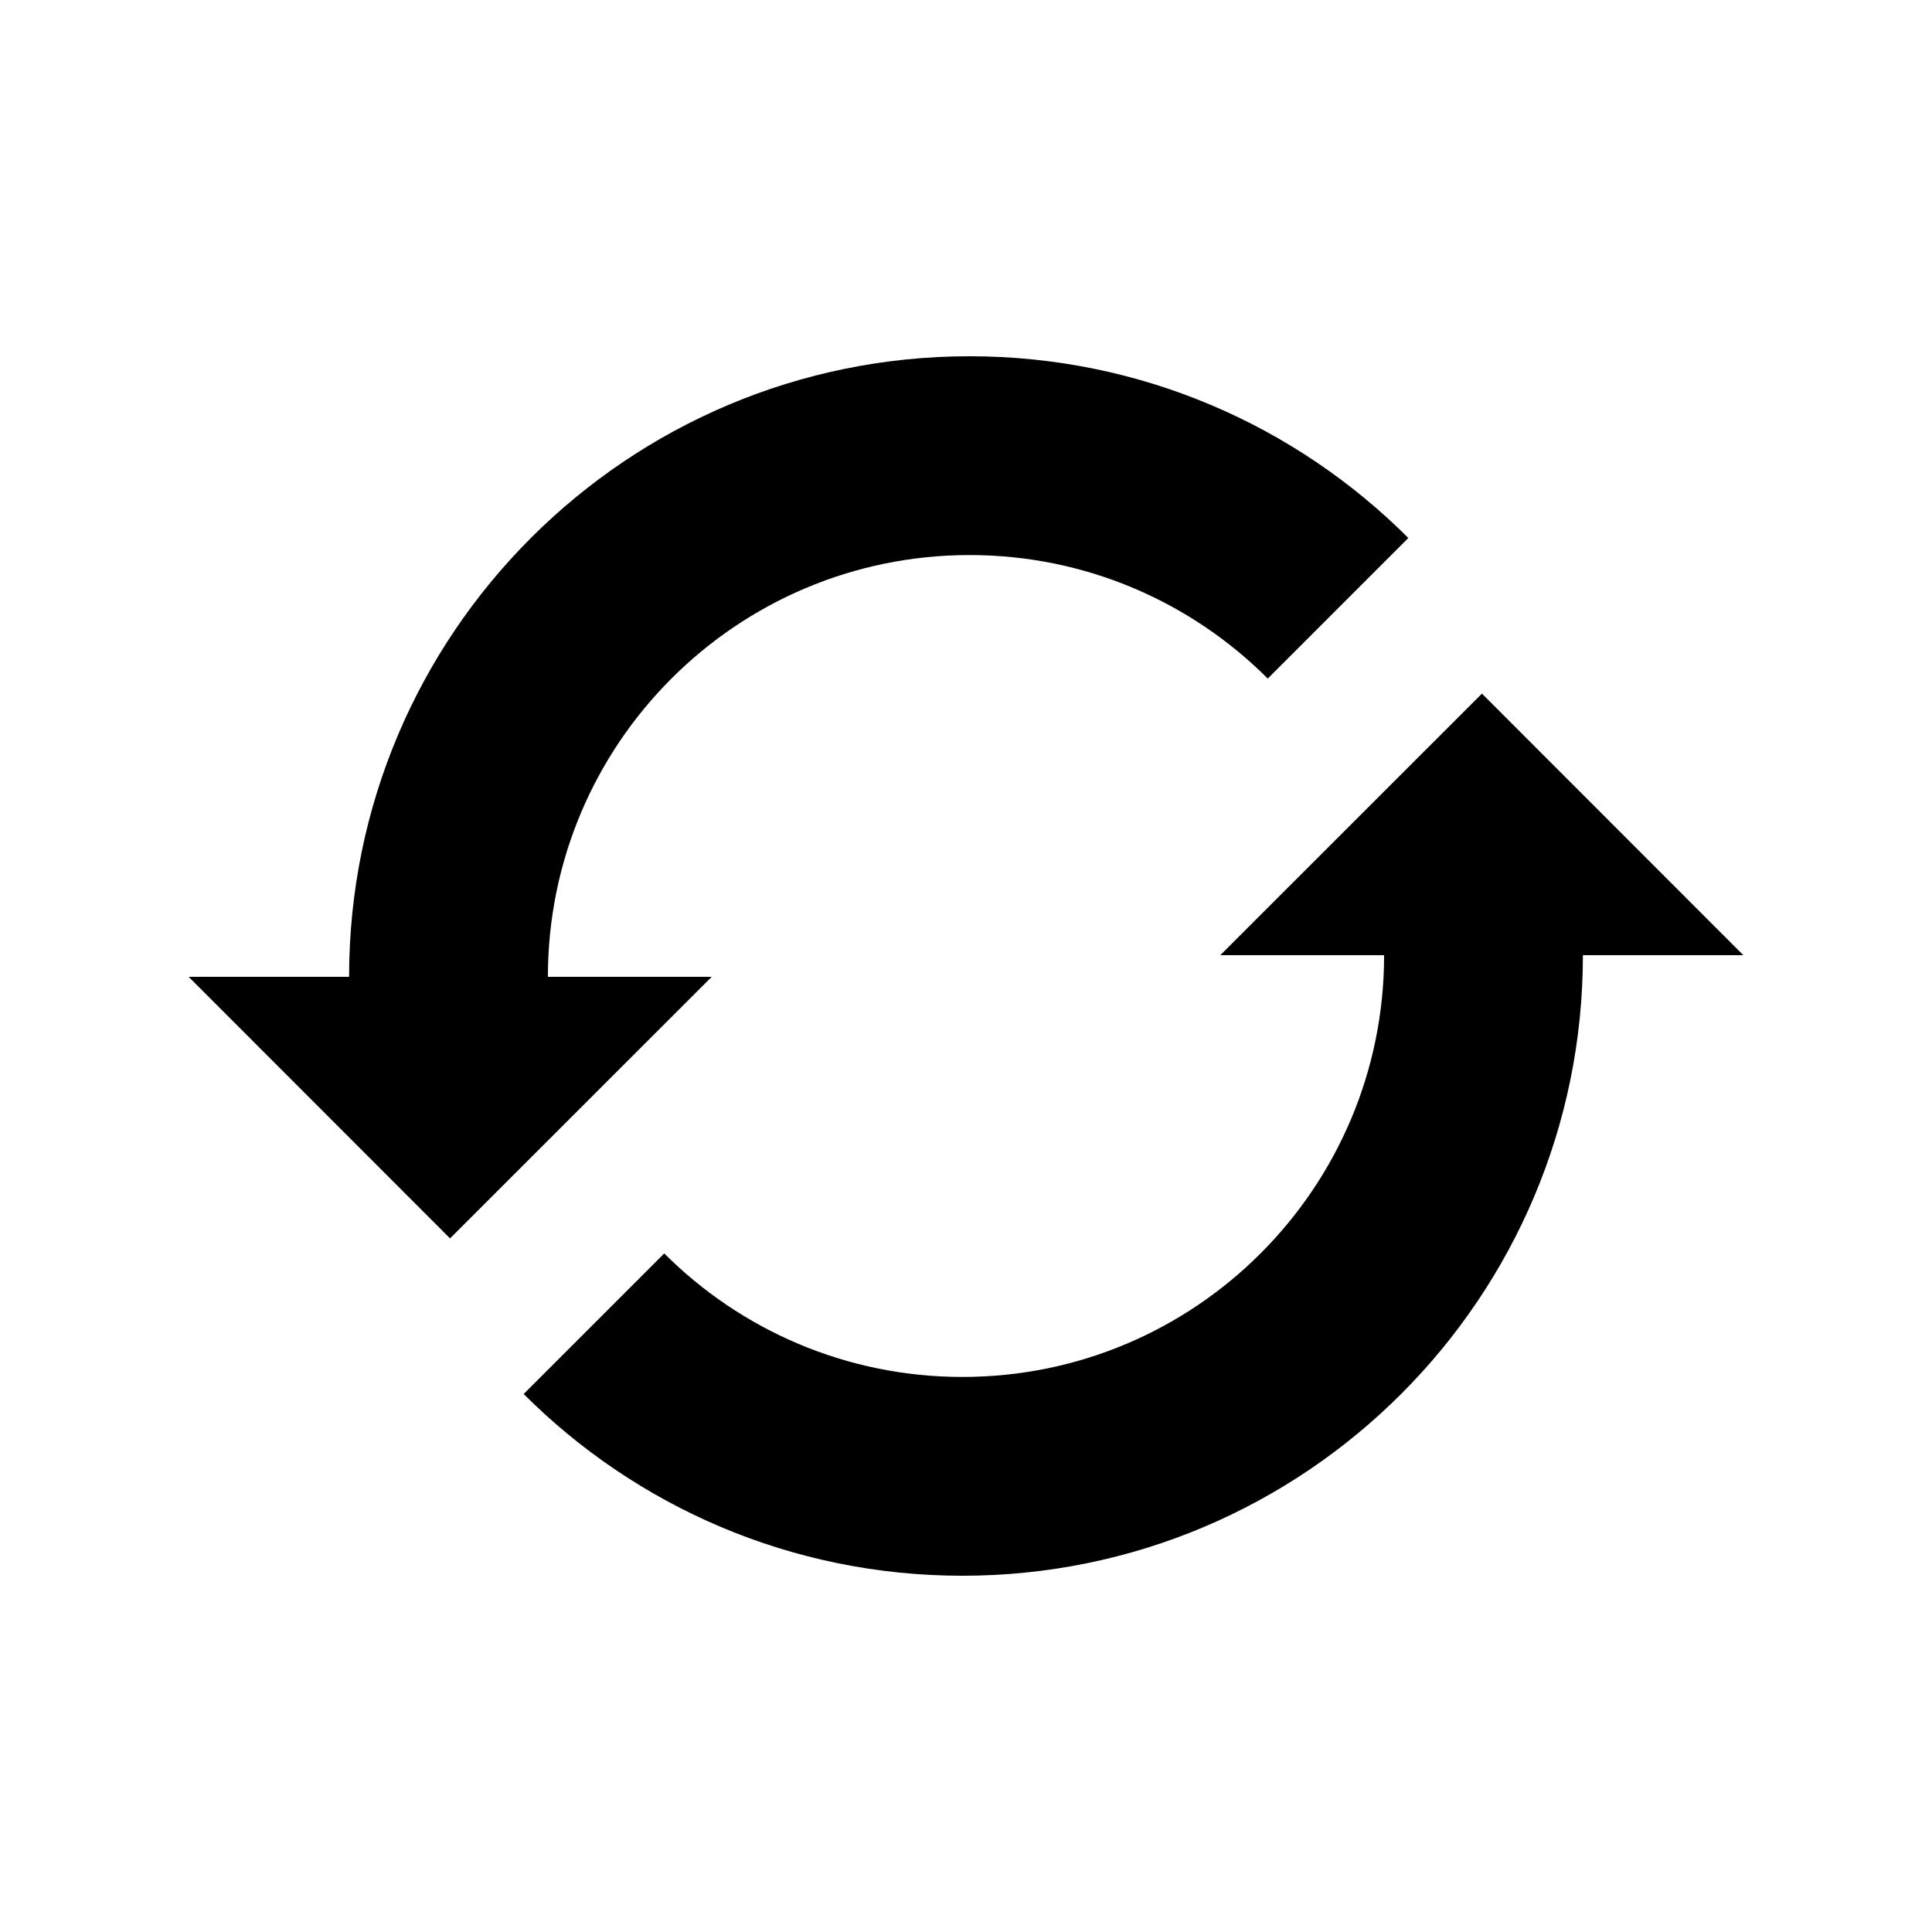
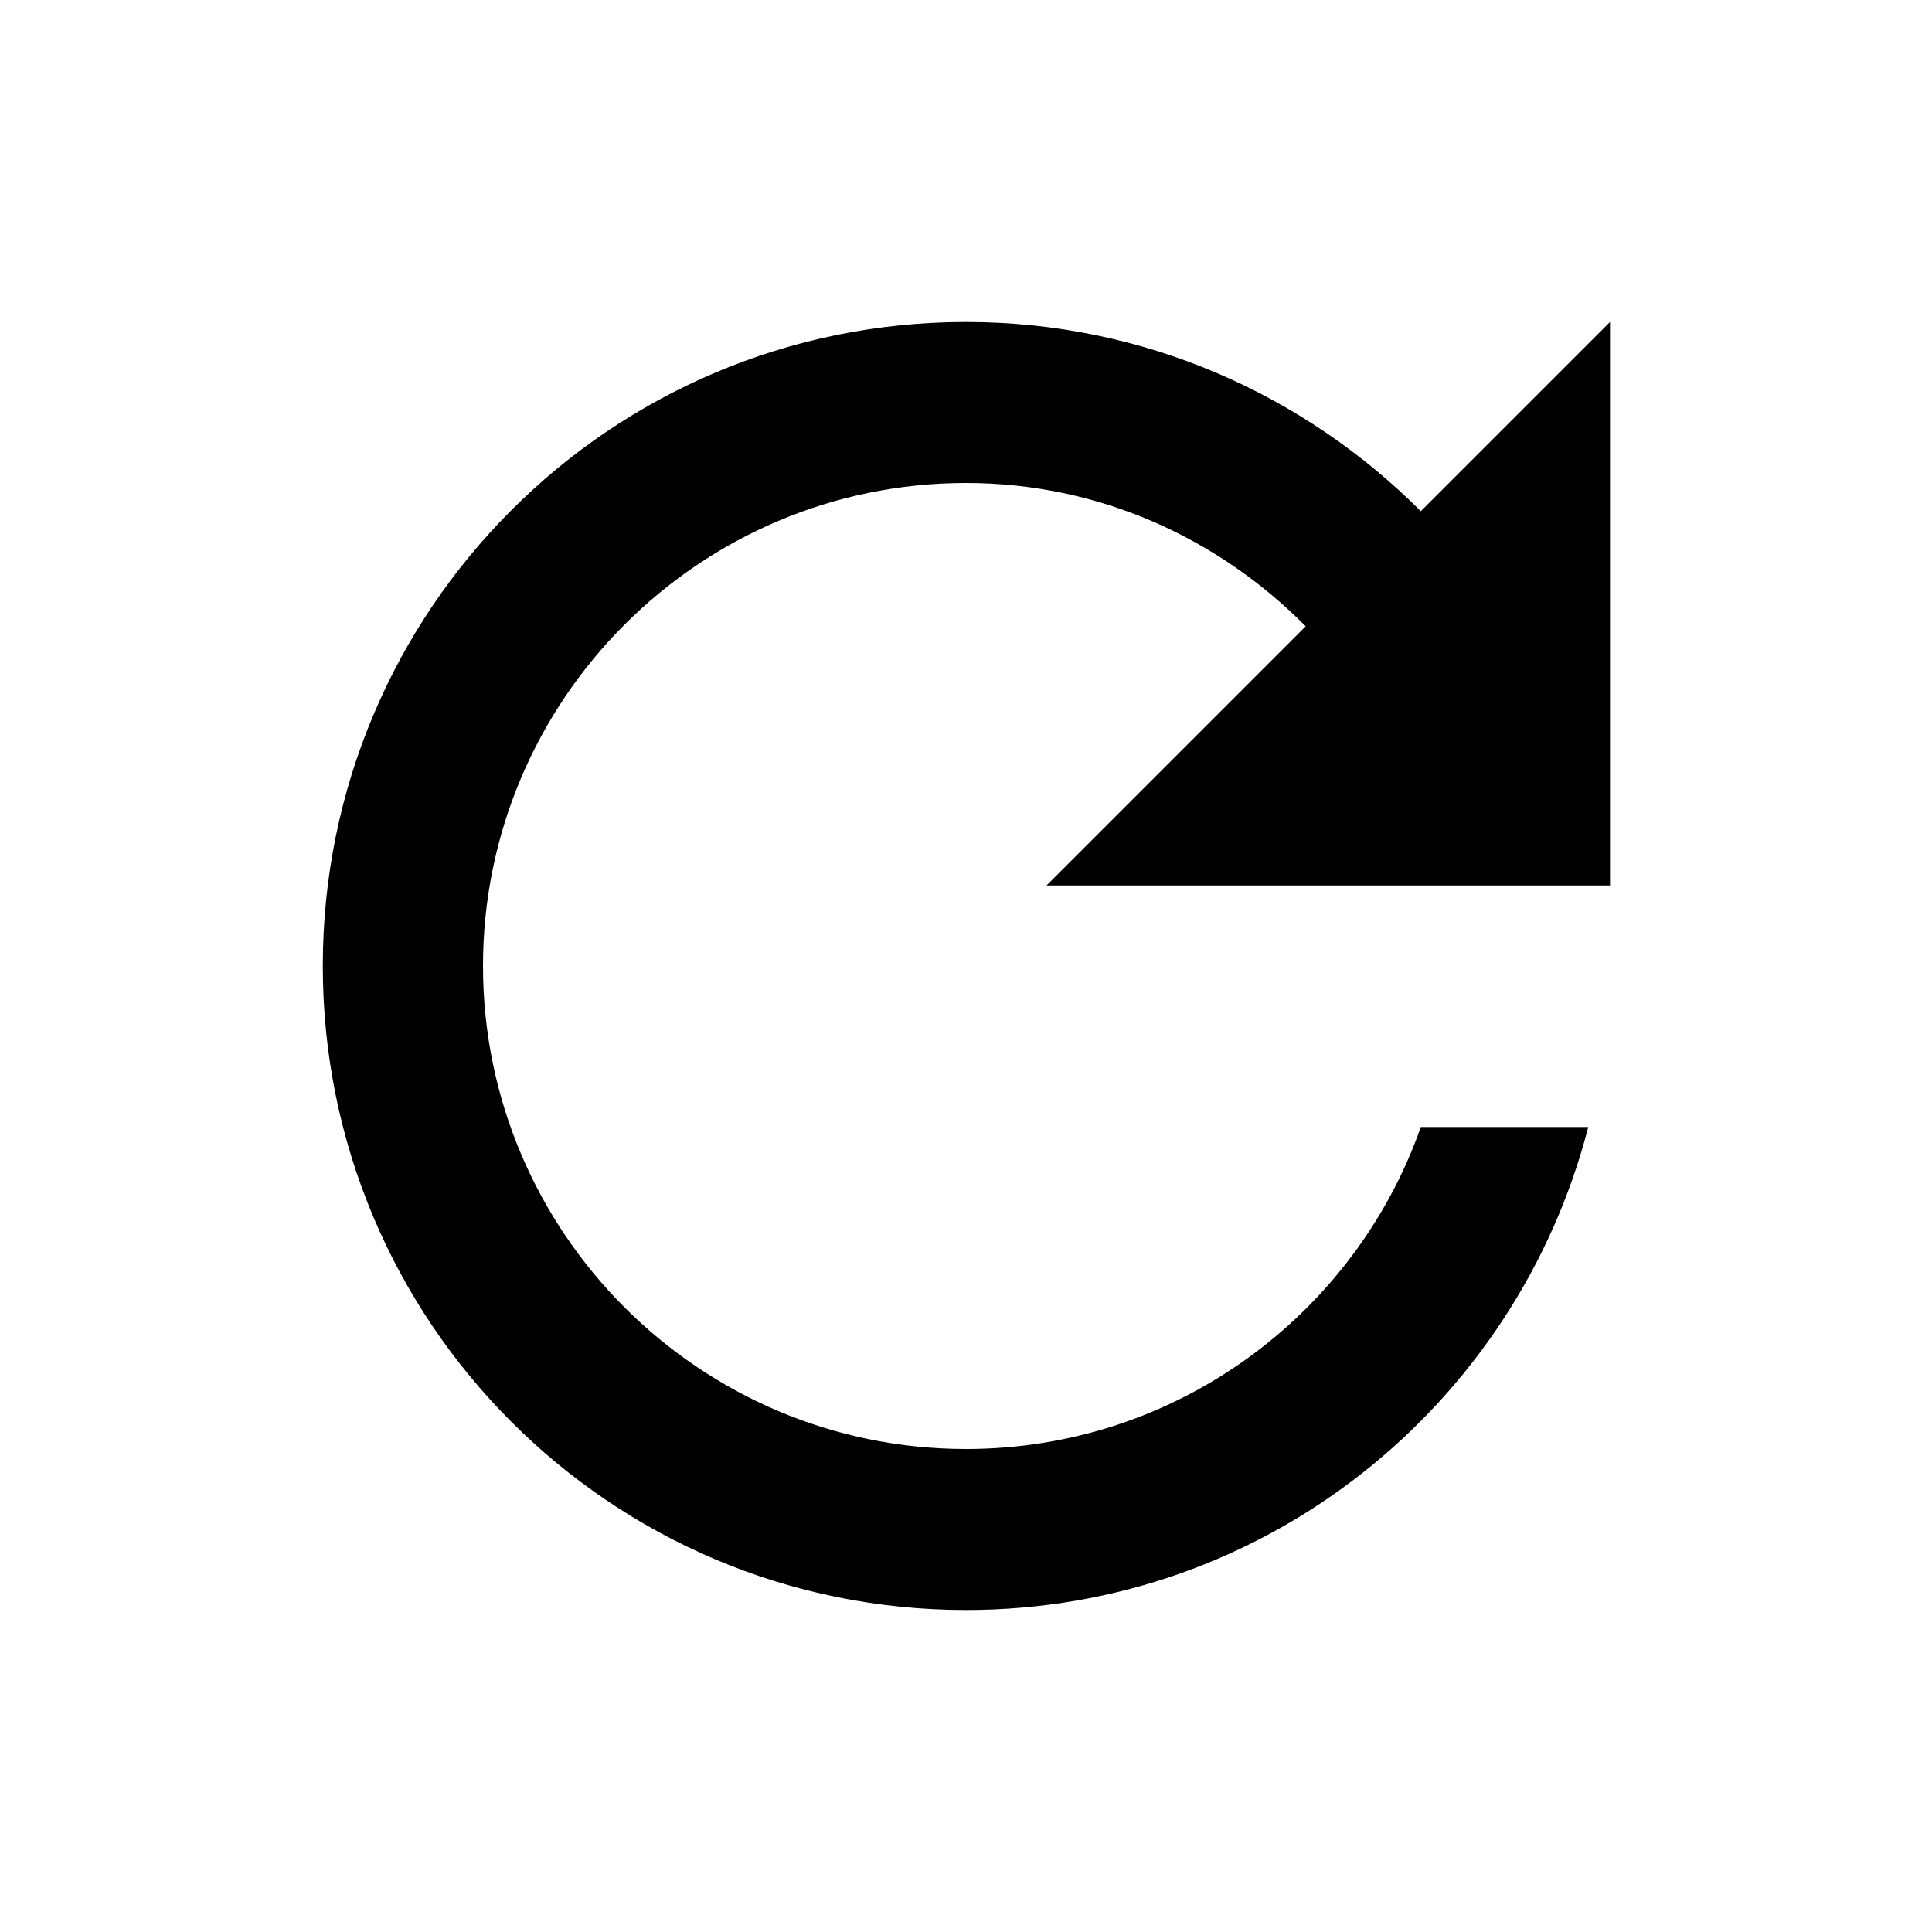
- <svg xmlns="http://www.w3.org/2000/svg" version="1.1" x="0px" y="0px" width="512px" height="512px" viewBox="0 0 512 512" enable-background="new 0 0 512 512" xml:space="preserve">
-   <path id="refresh-3-icon" d="M373.223,142.573l-37.252,37.253c-20.225-20.224-48.162-32.731-79.021-32.731   c-61.719,0-111.752,50.056-111.752,111.776c0,0.016,0-0.016,0,0h43.412l-69.342,69.315L50,258.871h42.514c0-0.008,0,0.006,0,0   c0-90.816,73.621-164.46,164.436-164.46C302.357,94.411,343.467,112.816,373.223,142.573z M462,253.129l-69.268-69.316   l-69.342,69.316h43.412c0,0.016,0-0.017,0,0c0,61.72-50.033,111.776-111.752,111.776c-30.859,0-58.797-12.508-79.021-32.731   l-37.252,37.253c29.758,29.757,70.867,48.162,116.273,48.162c90.814,0,164.436-73.644,164.436-164.459c0-0.007,0,0.008,0,0H462z" />
+ <svg xmlns="http://www.w3.org/2000/svg" height="24" viewBox="0 0 24 24" width="24">
+   <path d="M17.65 6.35C16.2 4.9 14.21 4 12 4c-4.42 0-7.99 3.58-7.99 8s3.57 8 7.99 8c3.73 0 6.84-2.55 7.73-6h-2.08c-.82 2.33-3.04 4-5.65 4-3.31 0-6-2.69-6-6s2.69-6 6-6c1.66 0 3.14.69 4.22 1.78L13 11h7V4l-2.35 2.35z" />
+   <path d="M0 0h24v24H0z" fill="none" />
</svg>
